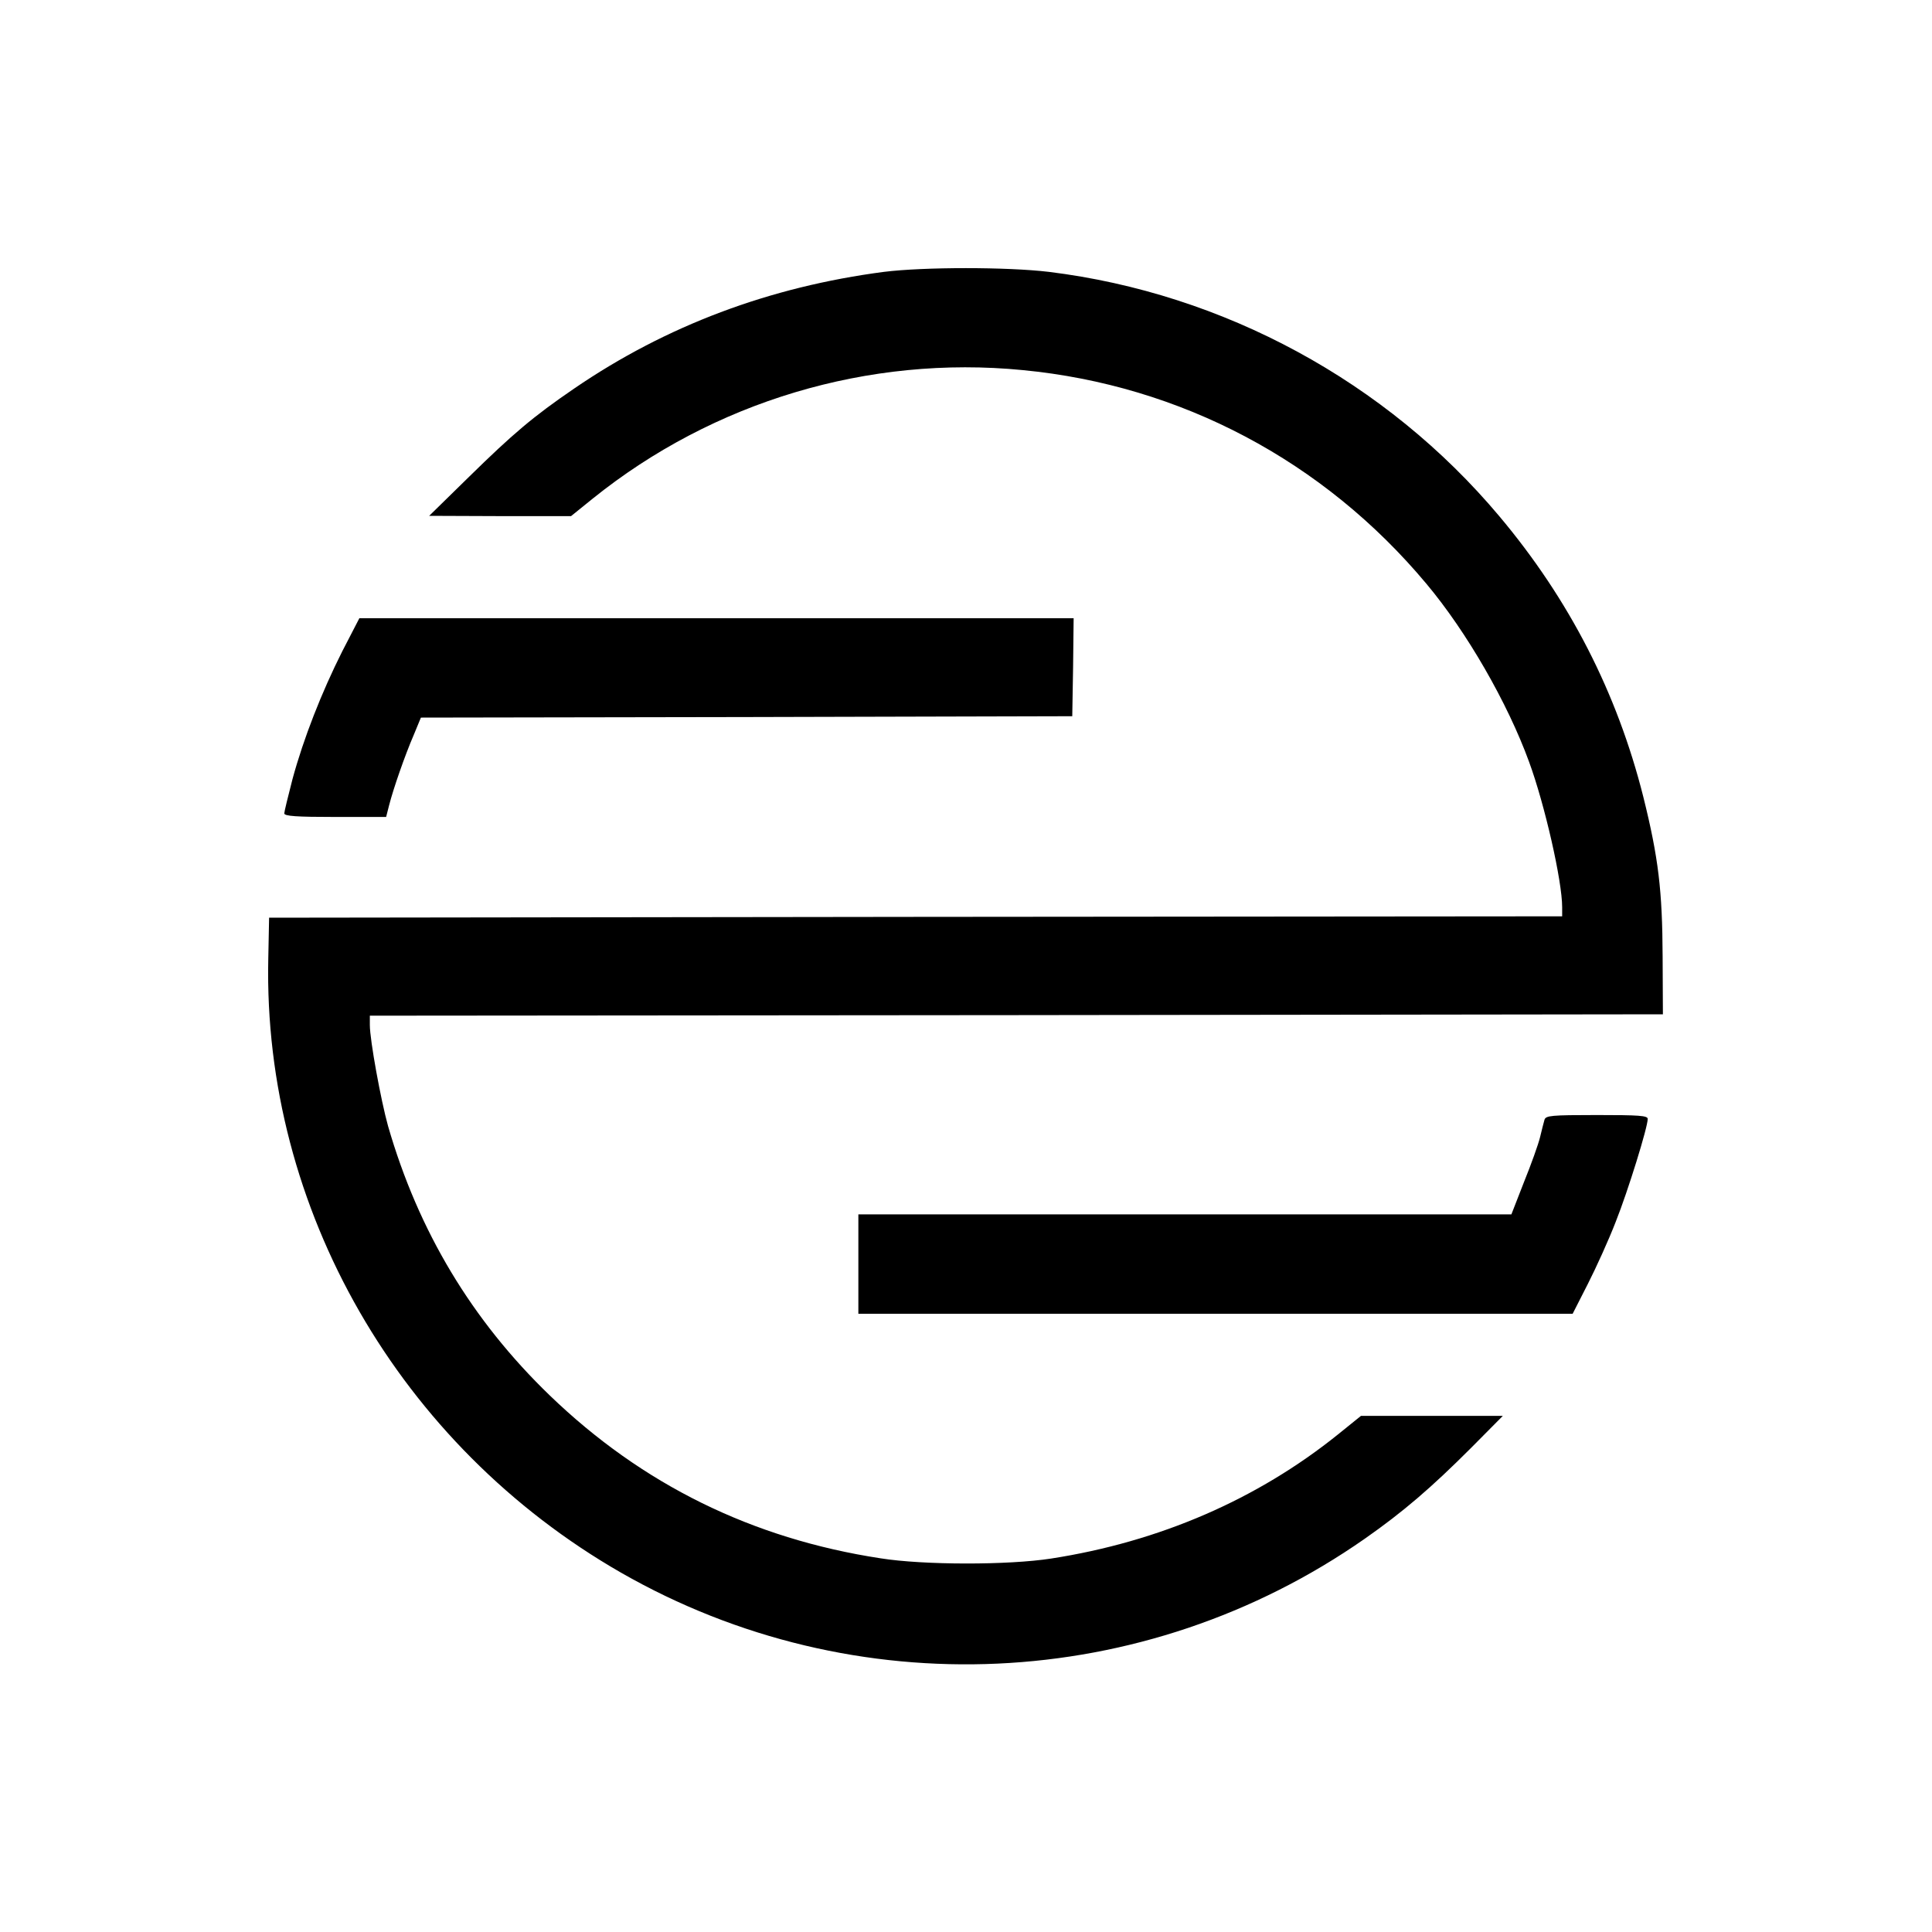
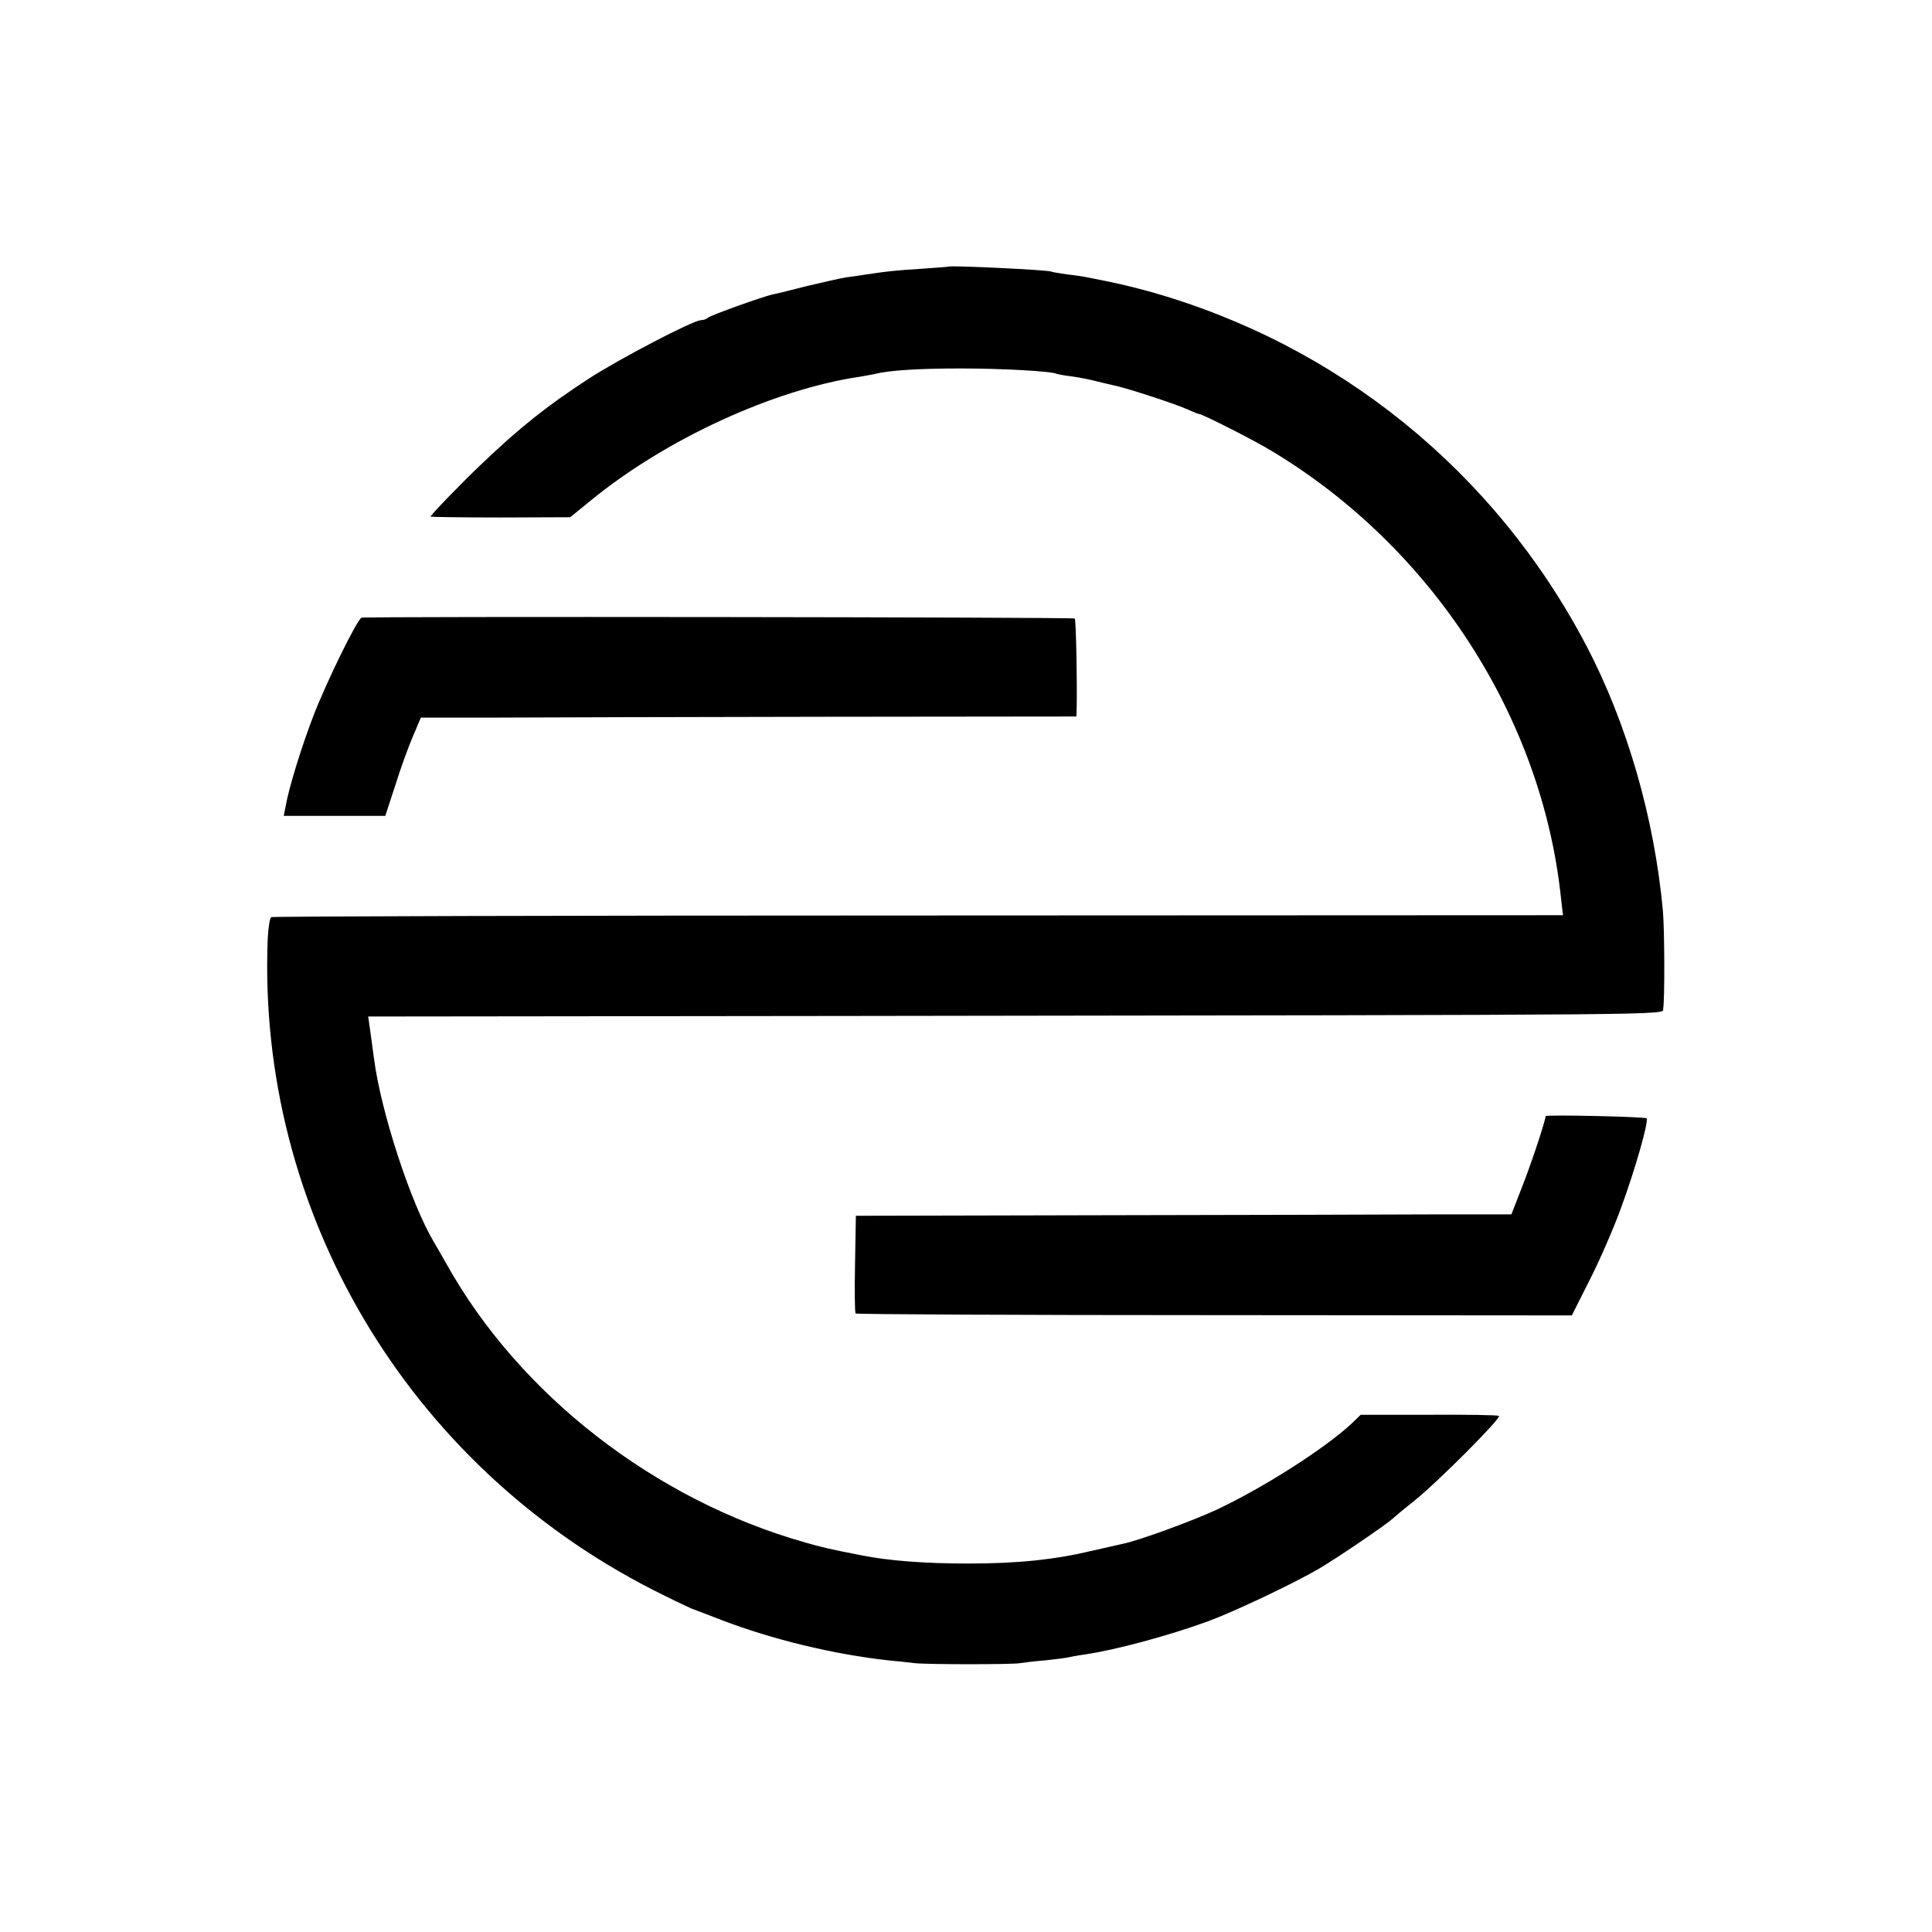
<svg xmlns="http://www.w3.org/2000/svg" version="1.0" width="700pt" height="700pt" viewBox="0 0 700 700" preserveAspectRatio="xMidYMid meet">
  <g transform="translate(0,700) scale(0.1,-0.1)" fill="#000000" stroke="none">
-     <path d="M3203 6015 c-414 -54 -790 -195 -1123 -423 -148 -101 -223 -165 -380 -319 l-145 -142 257 -1 257 0 78 63 c437 352 1000 521 1559 466 572 -55 1090 -329 1462 -774 146 -174 294 -431 372 -645 57 -155 120 -432 120 -527 l0 -33 -2342 -2 -2343 -3 -3 -150 c-19 -904 475 -1762 1278 -2223 845 -484 1895 -436 2695 123 140 98 241 185 385 329 l115 116 -257 0 -257 0 -83 -67 c-292 -235 -646 -389 -1040 -450 -155 -24 -461 -24 -618 1 -464 71 -863 267 -1198 590 -282 272 -476 595 -586 976 -26 93 -66 312 -66 366 l0 34 2343 2 2342 3 -1 210 c-1 238 -15 357 -70 578 -95 377 -268 715 -522 1017 -409 487 -998 807 -1632 885 -151 18 -452 18 -597 0z" />
-     <path d="M1240 4640 c-75 -149 -140 -315 -180 -462 -16 -62 -30 -119 -30 -125 0 -10 44 -13 185 -13 l184 0 11 43 c15 59 57 180 89 254 l26 63 1180 2 1180 3 3 178 2 177 -1294 0 -1294 0 -62 -120z" />
-     <path d="M5596 2943 c-3 -10 -10 -38 -16 -63 -6 -25 -32 -98 -58 -162 l-46 -118 -1183 0 -1183 0 0 -180 0 -180 1294 0 1294 0 55 108 c30 59 76 160 101 225 45 113 116 343 116 373 0 12 -32 14 -184 14 -167 0 -185 -2 -190 -17z" />
+     <path d="M3437 6034 c-1 -1 -47 -4 -102 -8 -93 -6 -121 -9 -200 -21 -16 -3 -48 -7 -70 -10 -22 -4 -85 -18 -140 -31 -55 -14 -110 -28 -122 -30 -36 -7 -227 -76 -238 -85 -5 -5 -16 -9 -25 -9 -28 0 -298 -141 -410 -214 -150 -98 -248 -176 -385 -307 -69 -65 -185 -185 -185 -191 0 -1 114 -3 253 -3 l253 1 75 61 c271 222 663 402 974 448 22 4 47 8 55 10 49 13 156 20 310 20 153 0 334 -10 350 -20 3 -1 28 -6 55 -9 28 -4 68 -12 90 -18 22 -5 49 -12 59 -14 40 -7 223 -67 263 -85 23 -10 44 -19 48 -19 11 0 205 -98 266 -136 580 -350 977 -965 1045 -1620 l7 -60 -2335 -1 c-1285 0 -2340 -3 -2345 -6 -6 -4 -11 -39 -13 -79 -39 -985 504 -1903 1395 -2358 61 -31 124 -61 140 -68 17 -6 66 -25 110 -42 183 -70 405 -124 605 -146 36 -3 79 -8 95 -10 45 -5 357 -5 380 0 12 2 52 7 90 10 39 4 77 9 85 11 8 2 34 7 57 10 112 16 305 68 448 120 98 36 315 139 405 192 60 35 240 157 265 180 11 10 47 40 80 66 86 69 316 300 306 307 -5 3 -120 5 -255 4 l-246 0 -32 -31 c-95 -89 -316 -231 -490 -313 -91 -42 -285 -113 -342 -124 -12 -3 -59 -13 -106 -24 -139 -33 -270 -47 -455 -47 -152 0 -286 10 -385 30 -113 22 -143 29 -205 47 -543 154 -1033 535 -1297 1008 -14 25 -35 61 -46 80 -84 141 -192 472 -217 665 -3 22 -9 65 -13 96 l-8 56 1765 2 c3039 4 2924 3 2927 26 6 34 5 287 -1 355 -31 337 -130 679 -277 960 -332 633 -902 1094 -1588 1285 -75 20 -111 29 -220 50 -14 3 -47 8 -75 11 -27 4 -53 8 -56 10 -10 6 -365 23 -372 18z" />
+     <path d="M1310 4762 c-16 -6 -127 -232 -175 -357 -43 -112 -89 -261 -100 -326 l-7 -35 184 0 184 0 36 110 c19 61 48 141 64 178 l29 68 275 0 c151 1 686 2 1188 3 l912 1 1 31 c2 82 -2 320 -7 324 -5 5 -2568 8 -2584 3z" />
+     <path d="M5600 2956 c0 -15 -51 -169 -82 -248 l-42 -108 -296 0 c-162 -1 -696 -2 -1187 -3 l-892 -2 -3 -173 c-2 -96 -1 -177 2 -181 3 -3 588 -6 1300 -6 l1295 -1 66 131 c36 71 86 186 111 255 52 141 102 316 94 328 -4 6 -366 14 -366 8z" />
  </g>
</svg>
